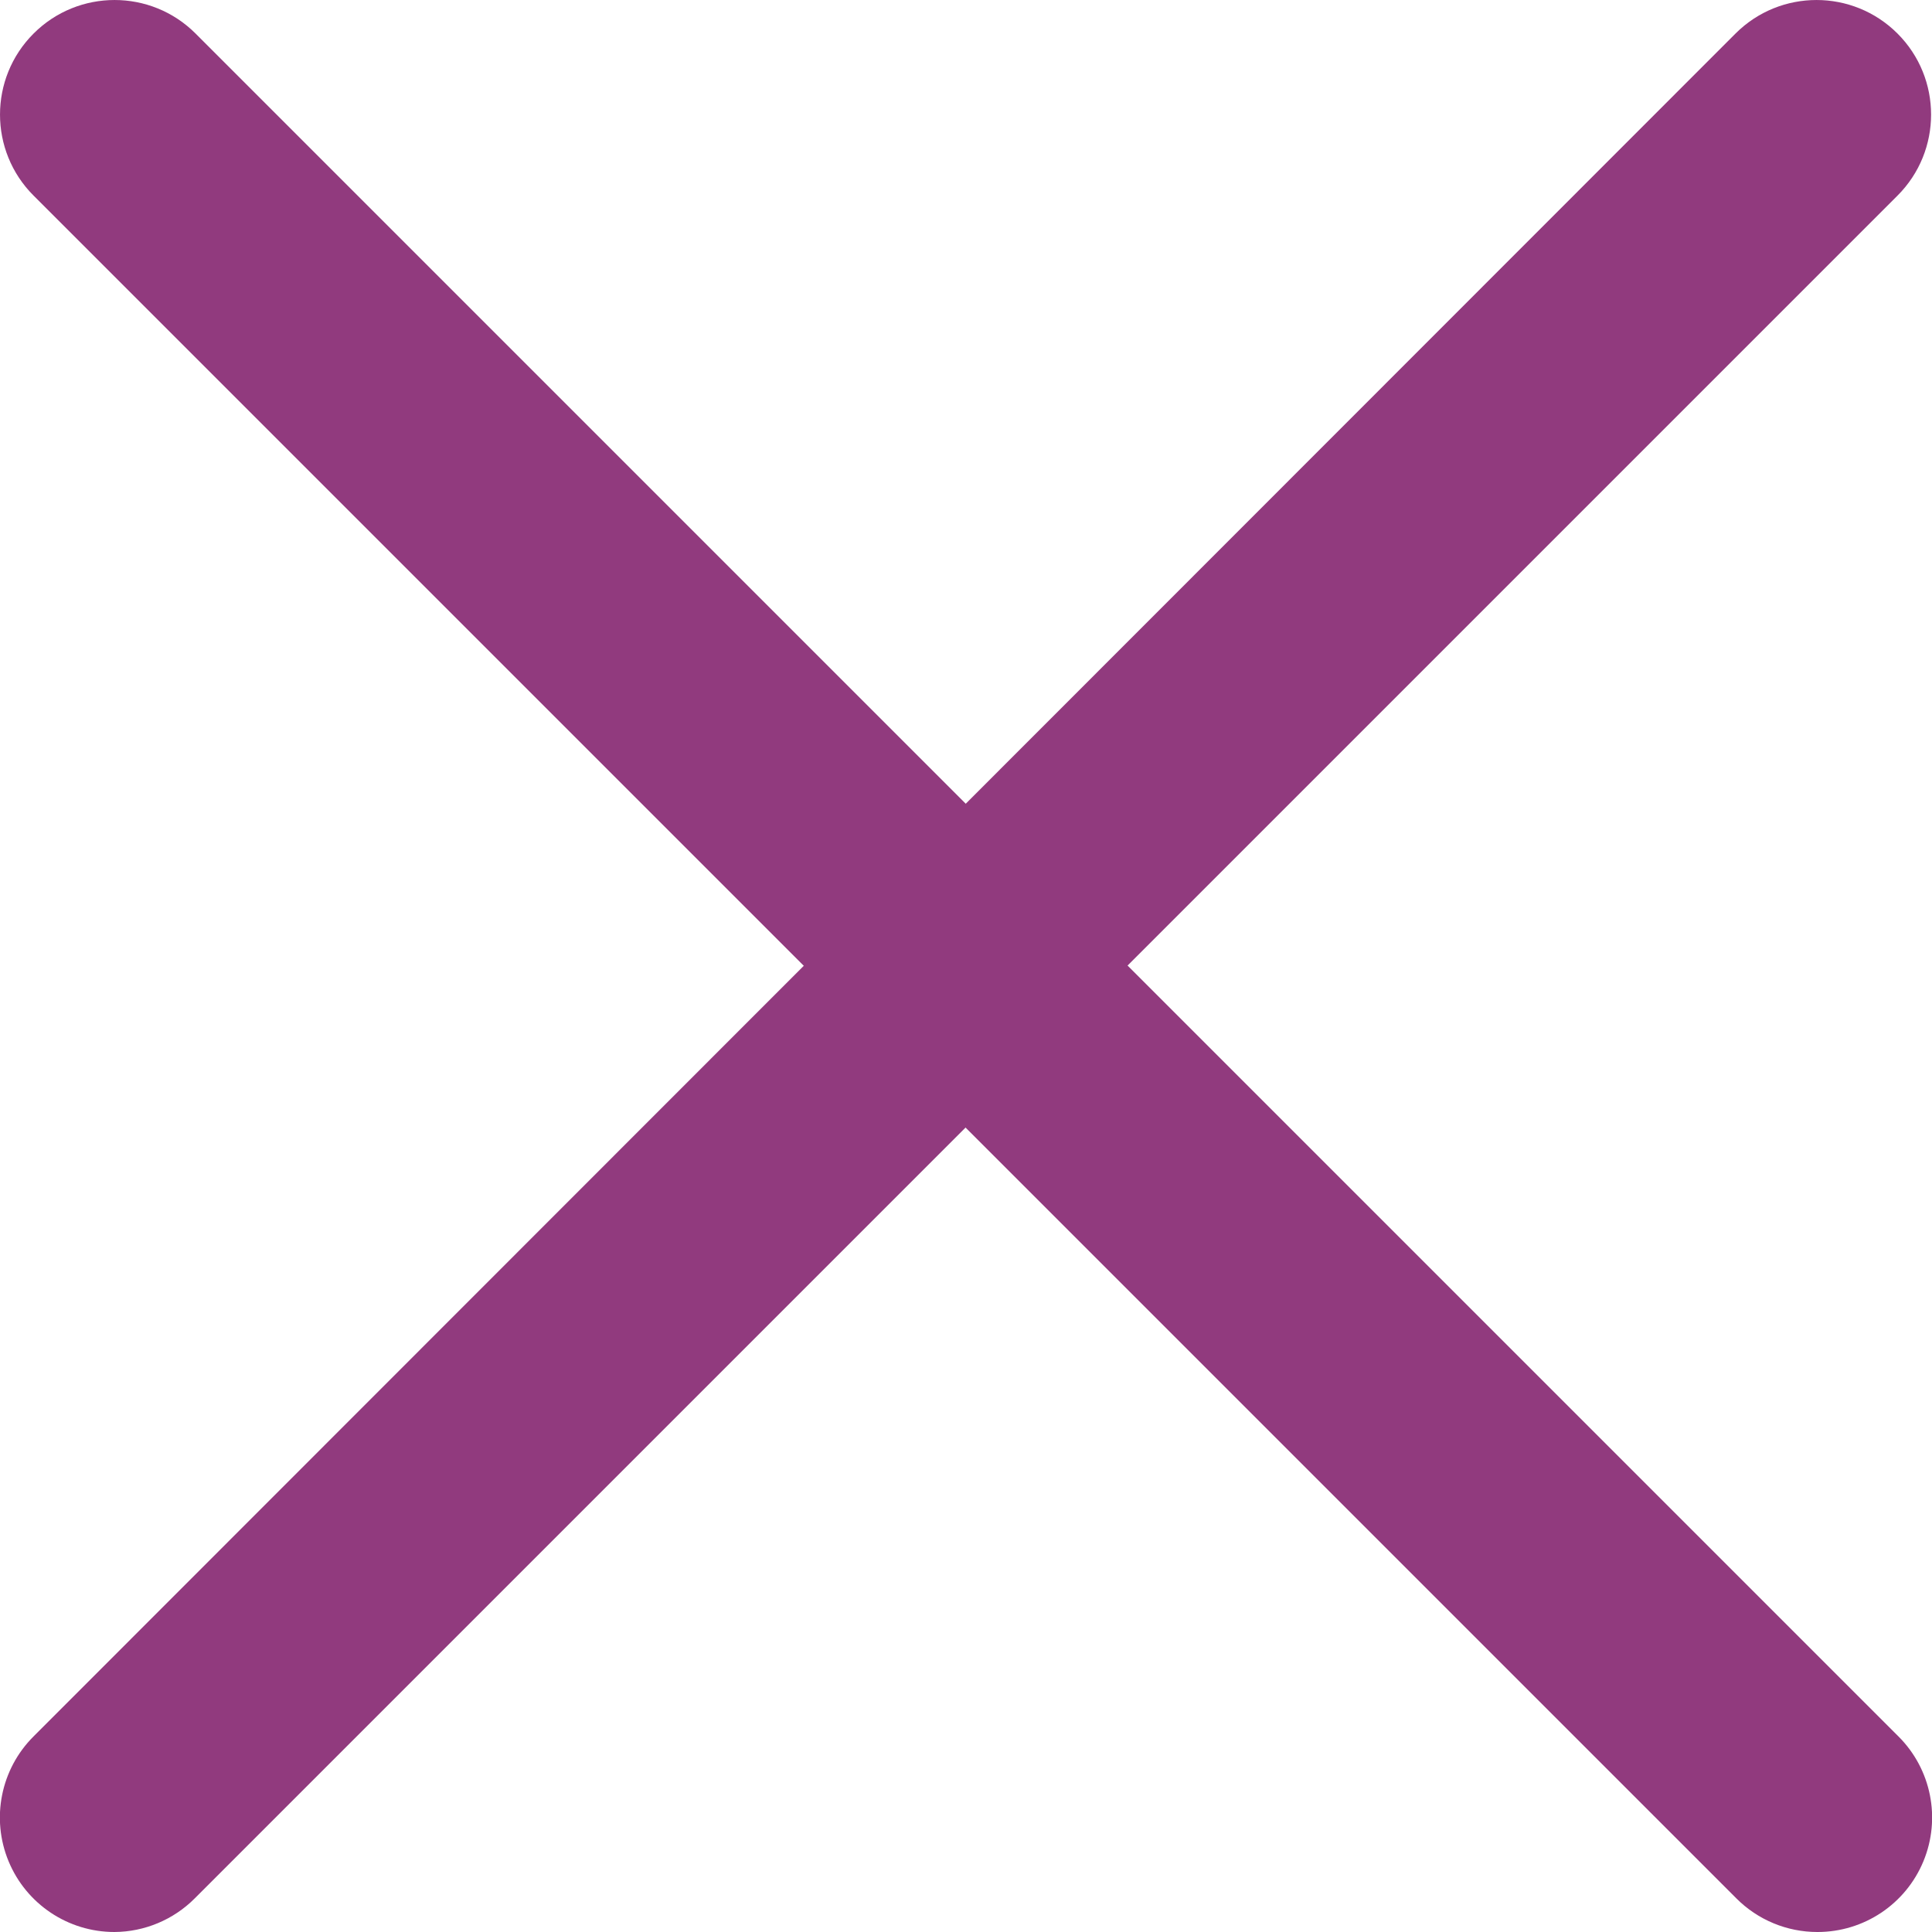
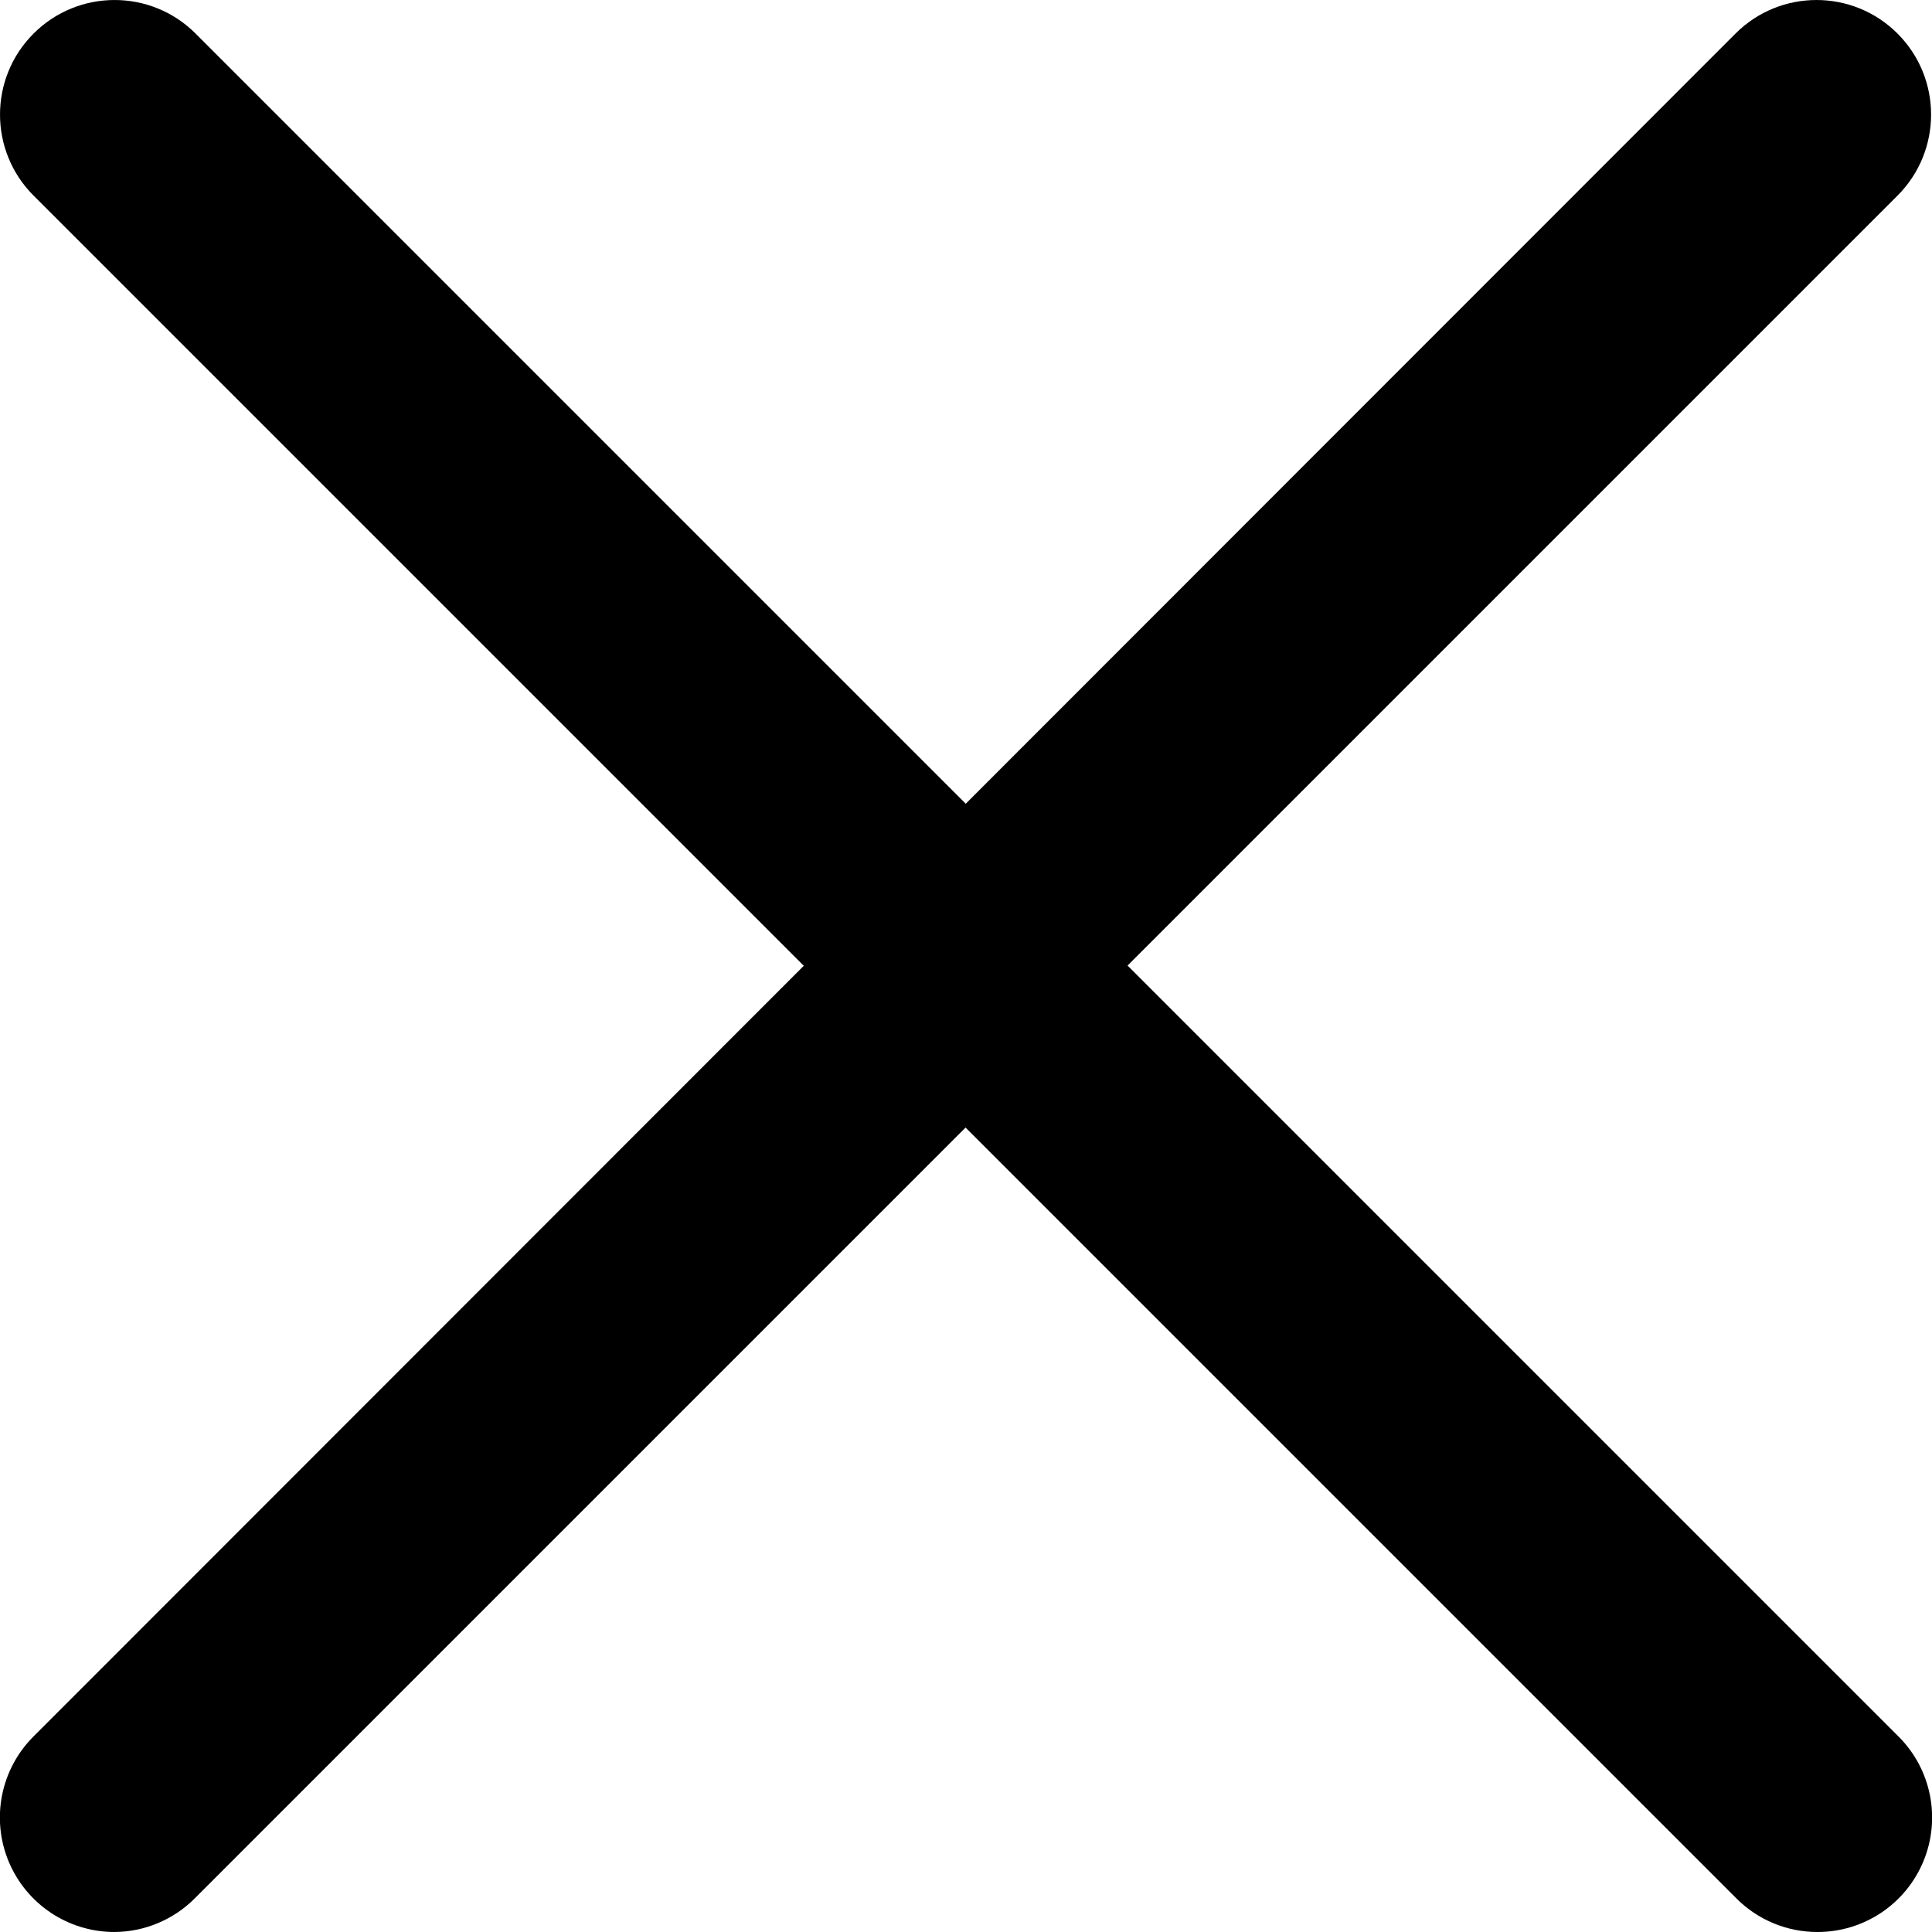
<svg xmlns="http://www.w3.org/2000/svg" width="10.648" height="10.648" viewBox="0 0 10.648 10.648">
-   <path id="Path_1739" data-name="Path 1739" d="M116.366,126.563a.631.631,0,0,1-.446-1.078L125.3,116.1a.631.631,0,0,1,.893.893l-9.385,9.385A.63.63,0,0,1,116.366,126.563Z" transform="translate(-115.735 -115.915)" fill="#913a7e" />
-   <path id="Path_1738" data-name="Path 1738" d="M125.751,126.563a.63.63,0,0,1-.446-.185l-9.385-9.385a.631.631,0,0,1,.893-.893l9.385,9.385a.631.631,0,0,1-.446,1.078Z" transform="translate(-115.735 -115.915)" fill="#913a7e" />
+   <path id="Path_1739" data-name="Path 1739" d="M116.366,126.563a.631.631,0,0,1-.446-1.078L125.3,116.1a.631.631,0,0,1,.893.893l-9.385,9.385A.63.63,0,0,1,116.366,126.563Z" transform="translate(-115.735 -115.915)" />
+   <path id="Path_1738" data-name="Path 1738" d="M125.751,126.563a.63.63,0,0,1-.446-.185l-9.385-9.385a.631.631,0,0,1,.893-.893l9.385,9.385a.631.631,0,0,1-.446,1.078Z" transform="translate(-115.735 -115.915)" />
</svg>
